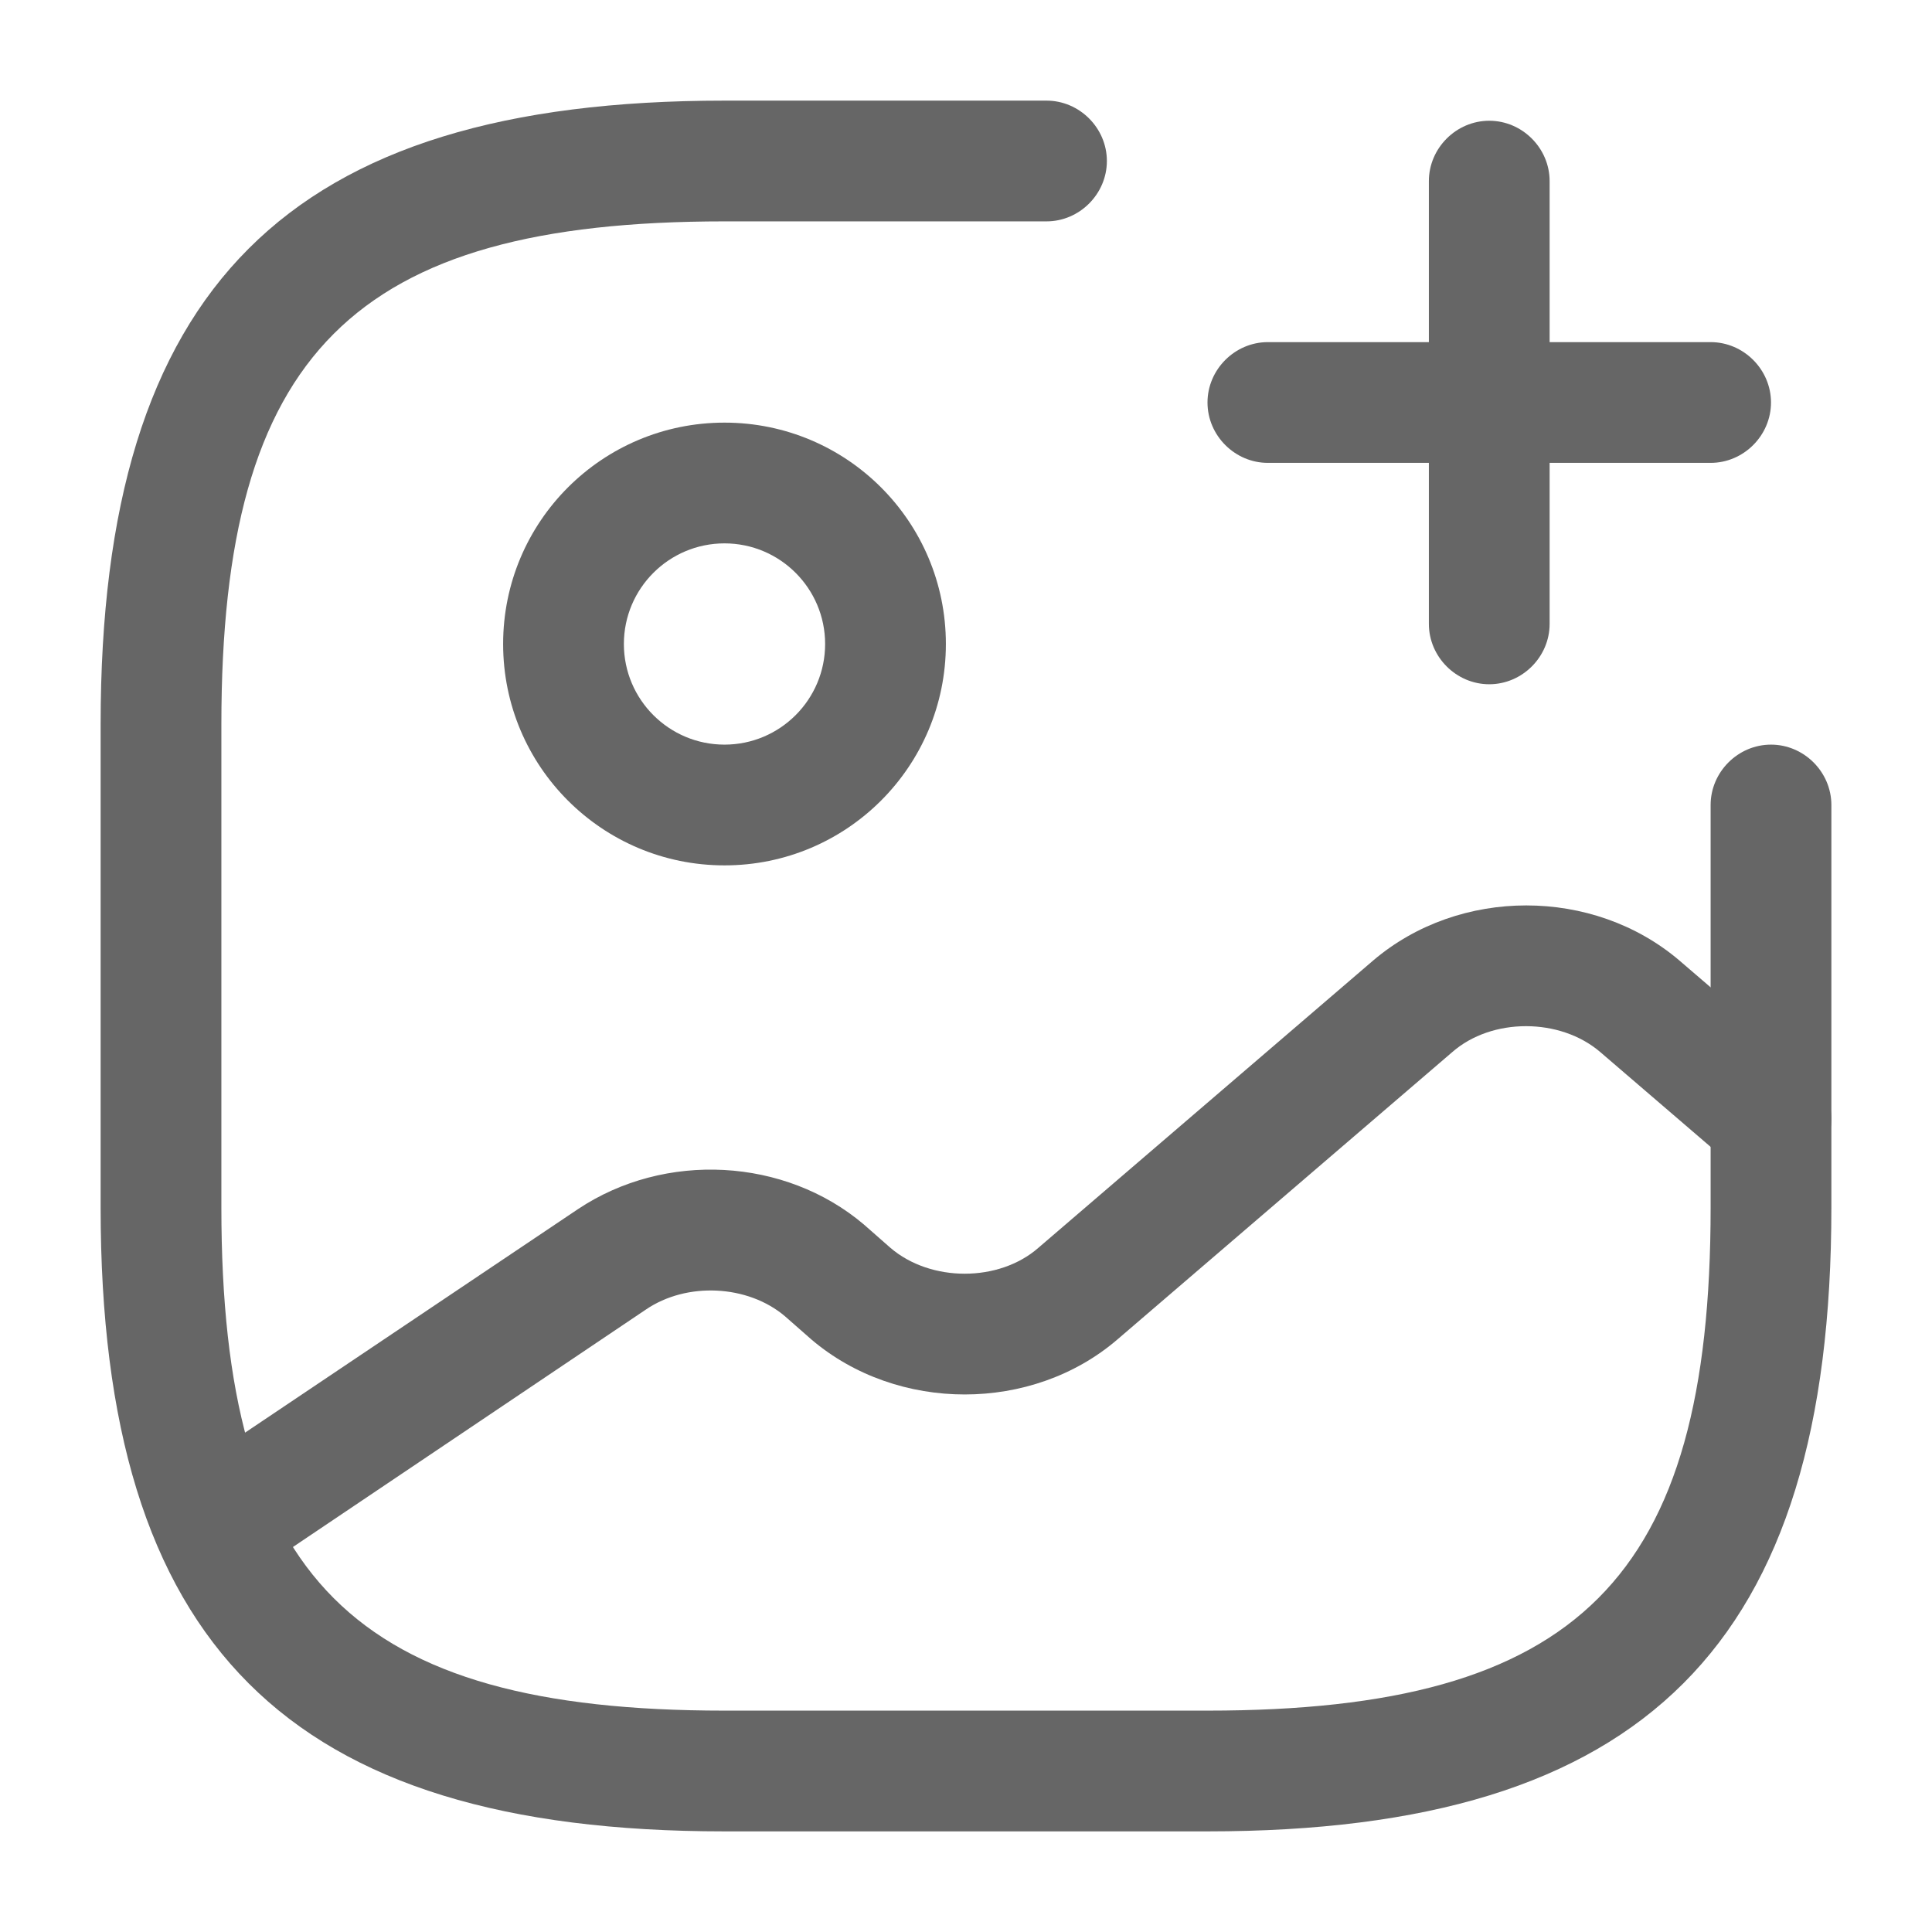
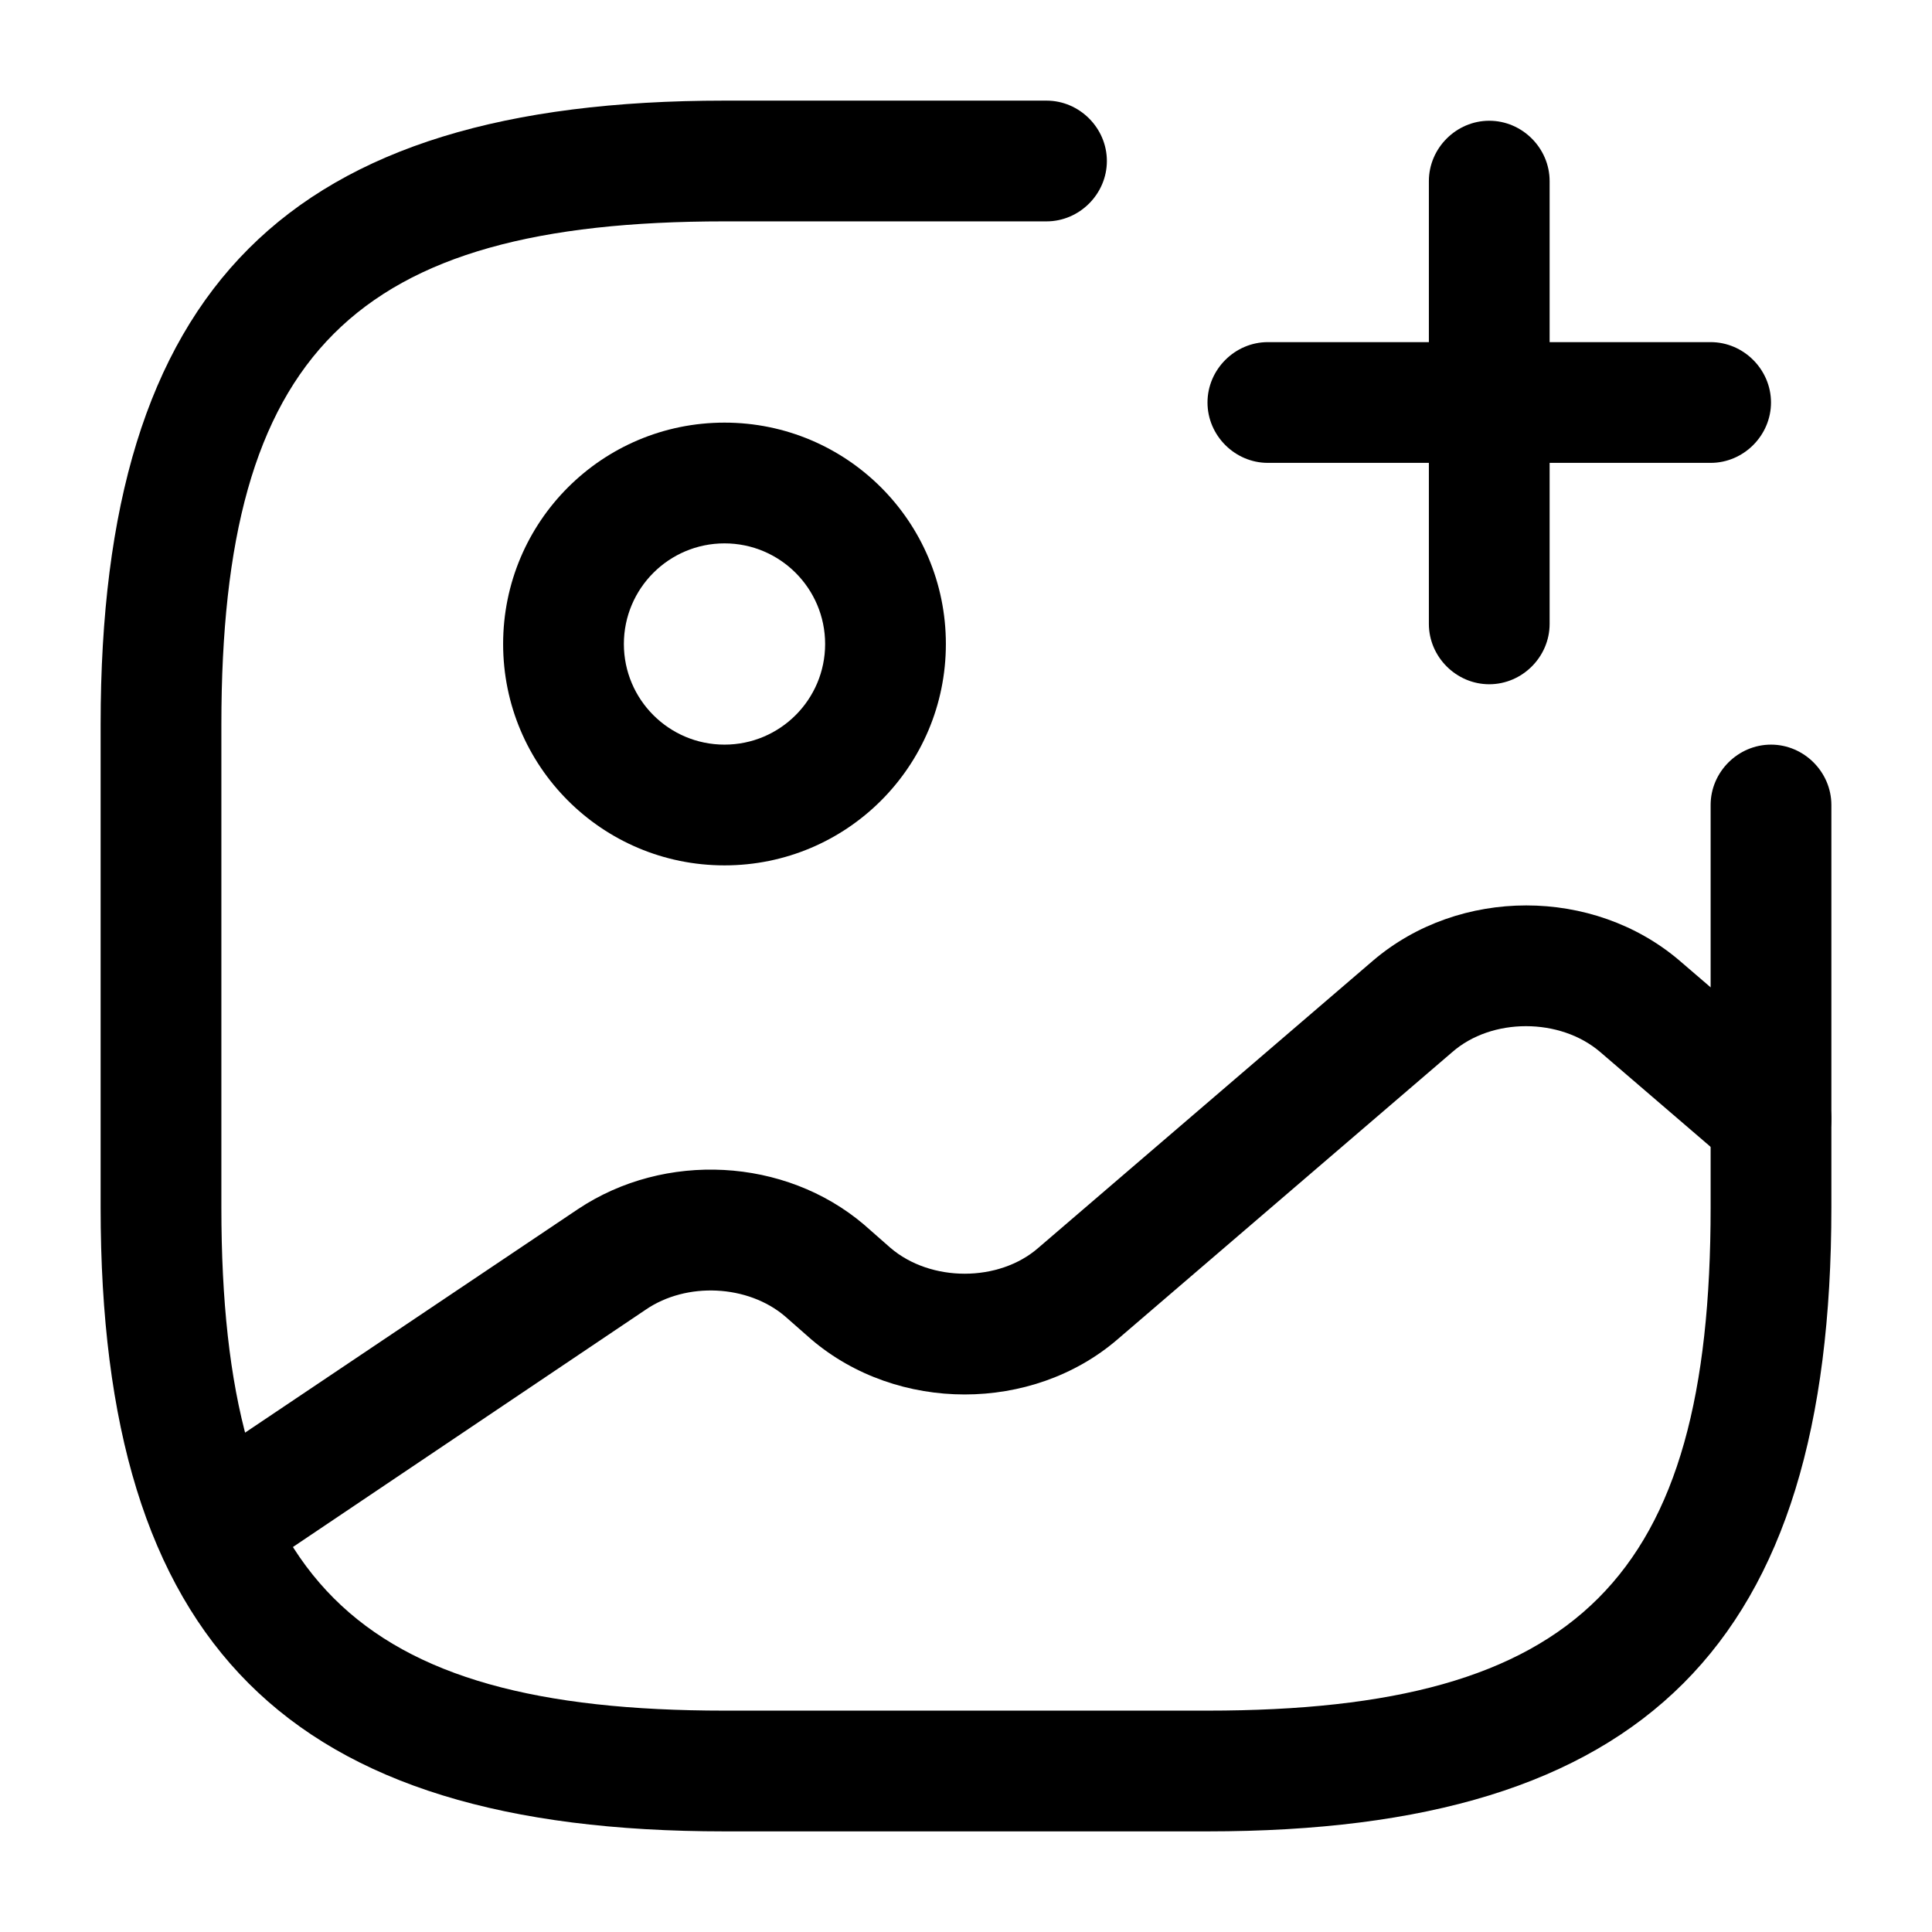
<svg xmlns="http://www.w3.org/2000/svg" width="24" height="24" viewBox="0 0 24 24" fill="none">
-   <path d="M9 10.75C7.48 10.75 6.25 9.52 6.25 8C6.25 6.48 7.48 5.25 9 5.25C10.52 5.25 11.75 6.48 11.75 8C11.75 9.52 10.52 10.75 9 10.75ZM9 6.75C8.31 6.75 7.75 7.31 7.75 8C7.75 8.69 8.31 9.25 9 9.25C9.69 9.25 10.25 8.69 10.25 8C10.25 7.31 9.69 6.75 9 6.75Z" fill="#666666" />
-   <path d="M15 22.75H9C3.57 22.75 1.25 20.43 1.25 15V9C1.25 3.57 3.57 1.25 9 1.25H13C13.41 1.25 13.75 1.59 13.75 2C13.75 2.41 13.41 2.75 13 2.75H9C4.39 2.75 2.75 4.39 2.75 9V15C2.75 19.61 4.39 21.25 9 21.25H15C19.61 21.25 21.25 19.61 21.25 15V10C21.25 9.59 21.59 9.25 22 9.25C22.41 9.25 22.75 9.59 22.75 10V15C22.75 20.43 20.43 22.75 15 22.75Z" fill="#666666" />
-   <path d="M21.25 5.75H15.75C15.34 5.75 15 5.41 15 5C15 4.59 15.34 4.25 15.75 4.25H21.25C21.66 4.25 22 4.59 22 5C22 5.41 21.66 5.75 21.25 5.75Z" fill="#666666" />
-   <path d="M18.5 8.5C18.09 8.5 17.75 8.16 17.75 7.75V2.25C17.75 1.84 18.09 1.5 18.5 1.5C18.91 1.5 19.25 1.84 19.25 2.25V7.75C19.25 8.16 18.91 8.5 18.5 8.5Z" fill="#666666" />
-   <path d="M2.67 19.7C2.43 19.7 2.19 19.58 2.05 19.37C1.82 19.03 1.91 18.56 2.25 18.33L7.18 15.02C8.26 14.3 9.75 14.38 10.73 15.21L11.06 15.5C11.56 15.93 12.41 15.93 12.9 15.5L17.06 11.93C18.13 11.02 19.79 11.02 20.86 11.93L22.49 13.33C22.8 13.6 22.84 14.07 22.57 14.39C22.3 14.7 21.83 14.74 21.51 14.47L19.88 13.07C19.38 12.64 18.53 12.64 18.04 13.07L13.88 16.64C12.82 17.55 11.15 17.55 10.08 16.64L9.75 16.35C9.29 15.96 8.53 15.92 8.02 16.27L3.1 19.58C2.96 19.66 2.81 19.7 2.67 19.7Z" fill="#666666" />
+   <path d="M9 10.75C7.48 10.75 6.25 9.52 6.25 8C6.25 6.48 7.48 5.25 9 5.25C10.52 5.25 11.75 6.48 11.75 8C11.75 9.52 10.52 10.75 9 10.75ZM9 6.75C8.31 6.75 7.75 7.31 7.75 8C7.75 8.69 8.31 9.25 9 9.25C9.69 9.25 10.25 8.69 10.25 8C10.25 7.31 9.69 6.75 9 6.75Z" fill="currentColor" />
+   <path d="M15 22.75H9C3.57 22.75 1.25 20.43 1.25 15V9C1.25 3.57 3.57 1.25 9 1.25H13C13.41 1.25 13.75 1.59 13.75 2C13.75 2.41 13.41 2.75 13 2.75H9C4.39 2.75 2.75 4.39 2.75 9V15C2.75 19.61 4.39 21.25 9 21.25H15C19.61 21.25 21.25 19.61 21.25 15V10C21.25 9.59 21.59 9.25 22 9.25C22.41 9.25 22.75 9.59 22.75 10V15C22.75 20.43 20.43 22.75 15 22.75Z" fill="currentColor" />
+   <path d="M21.25 5.75H15.75C15.34 5.75 15 5.41 15 5C15 4.59 15.34 4.25 15.75 4.25H21.25C21.66 4.25 22 4.59 22 5C22 5.41 21.66 5.75 21.25 5.75Z" fill="currentColor" />
+   <path d="M18.5 8.5C18.09 8.5 17.75 8.16 17.75 7.75V2.25C17.75 1.84 18.09 1.5 18.5 1.5C18.91 1.5 19.25 1.84 19.25 2.25V7.75C19.25 8.16 18.91 8.5 18.5 8.5Z" fill="currentColor" />
+   <path d="M2.67 19.7C2.43 19.7 2.19 19.58 2.05 19.37C1.82 19.03 1.91 18.56 2.25 18.33L7.18 15.02C8.26 14.3 9.75 14.38 10.73 15.21L11.06 15.5C11.56 15.93 12.41 15.93 12.9 15.5L17.06 11.93C18.13 11.02 19.79 11.02 20.86 11.93L22.49 13.33C22.8 13.6 22.84 14.07 22.57 14.39C22.3 14.7 21.83 14.74 21.51 14.47L19.88 13.07C19.38 12.64 18.53 12.64 18.04 13.07L13.88 16.64C12.82 17.55 11.15 17.55 10.08 16.64L9.75 16.35C9.29 15.96 8.53 15.92 8.02 16.27L3.1 19.58C2.96 19.66 2.81 19.7 2.67 19.7Z" fill="currentColor" />
</svg>
